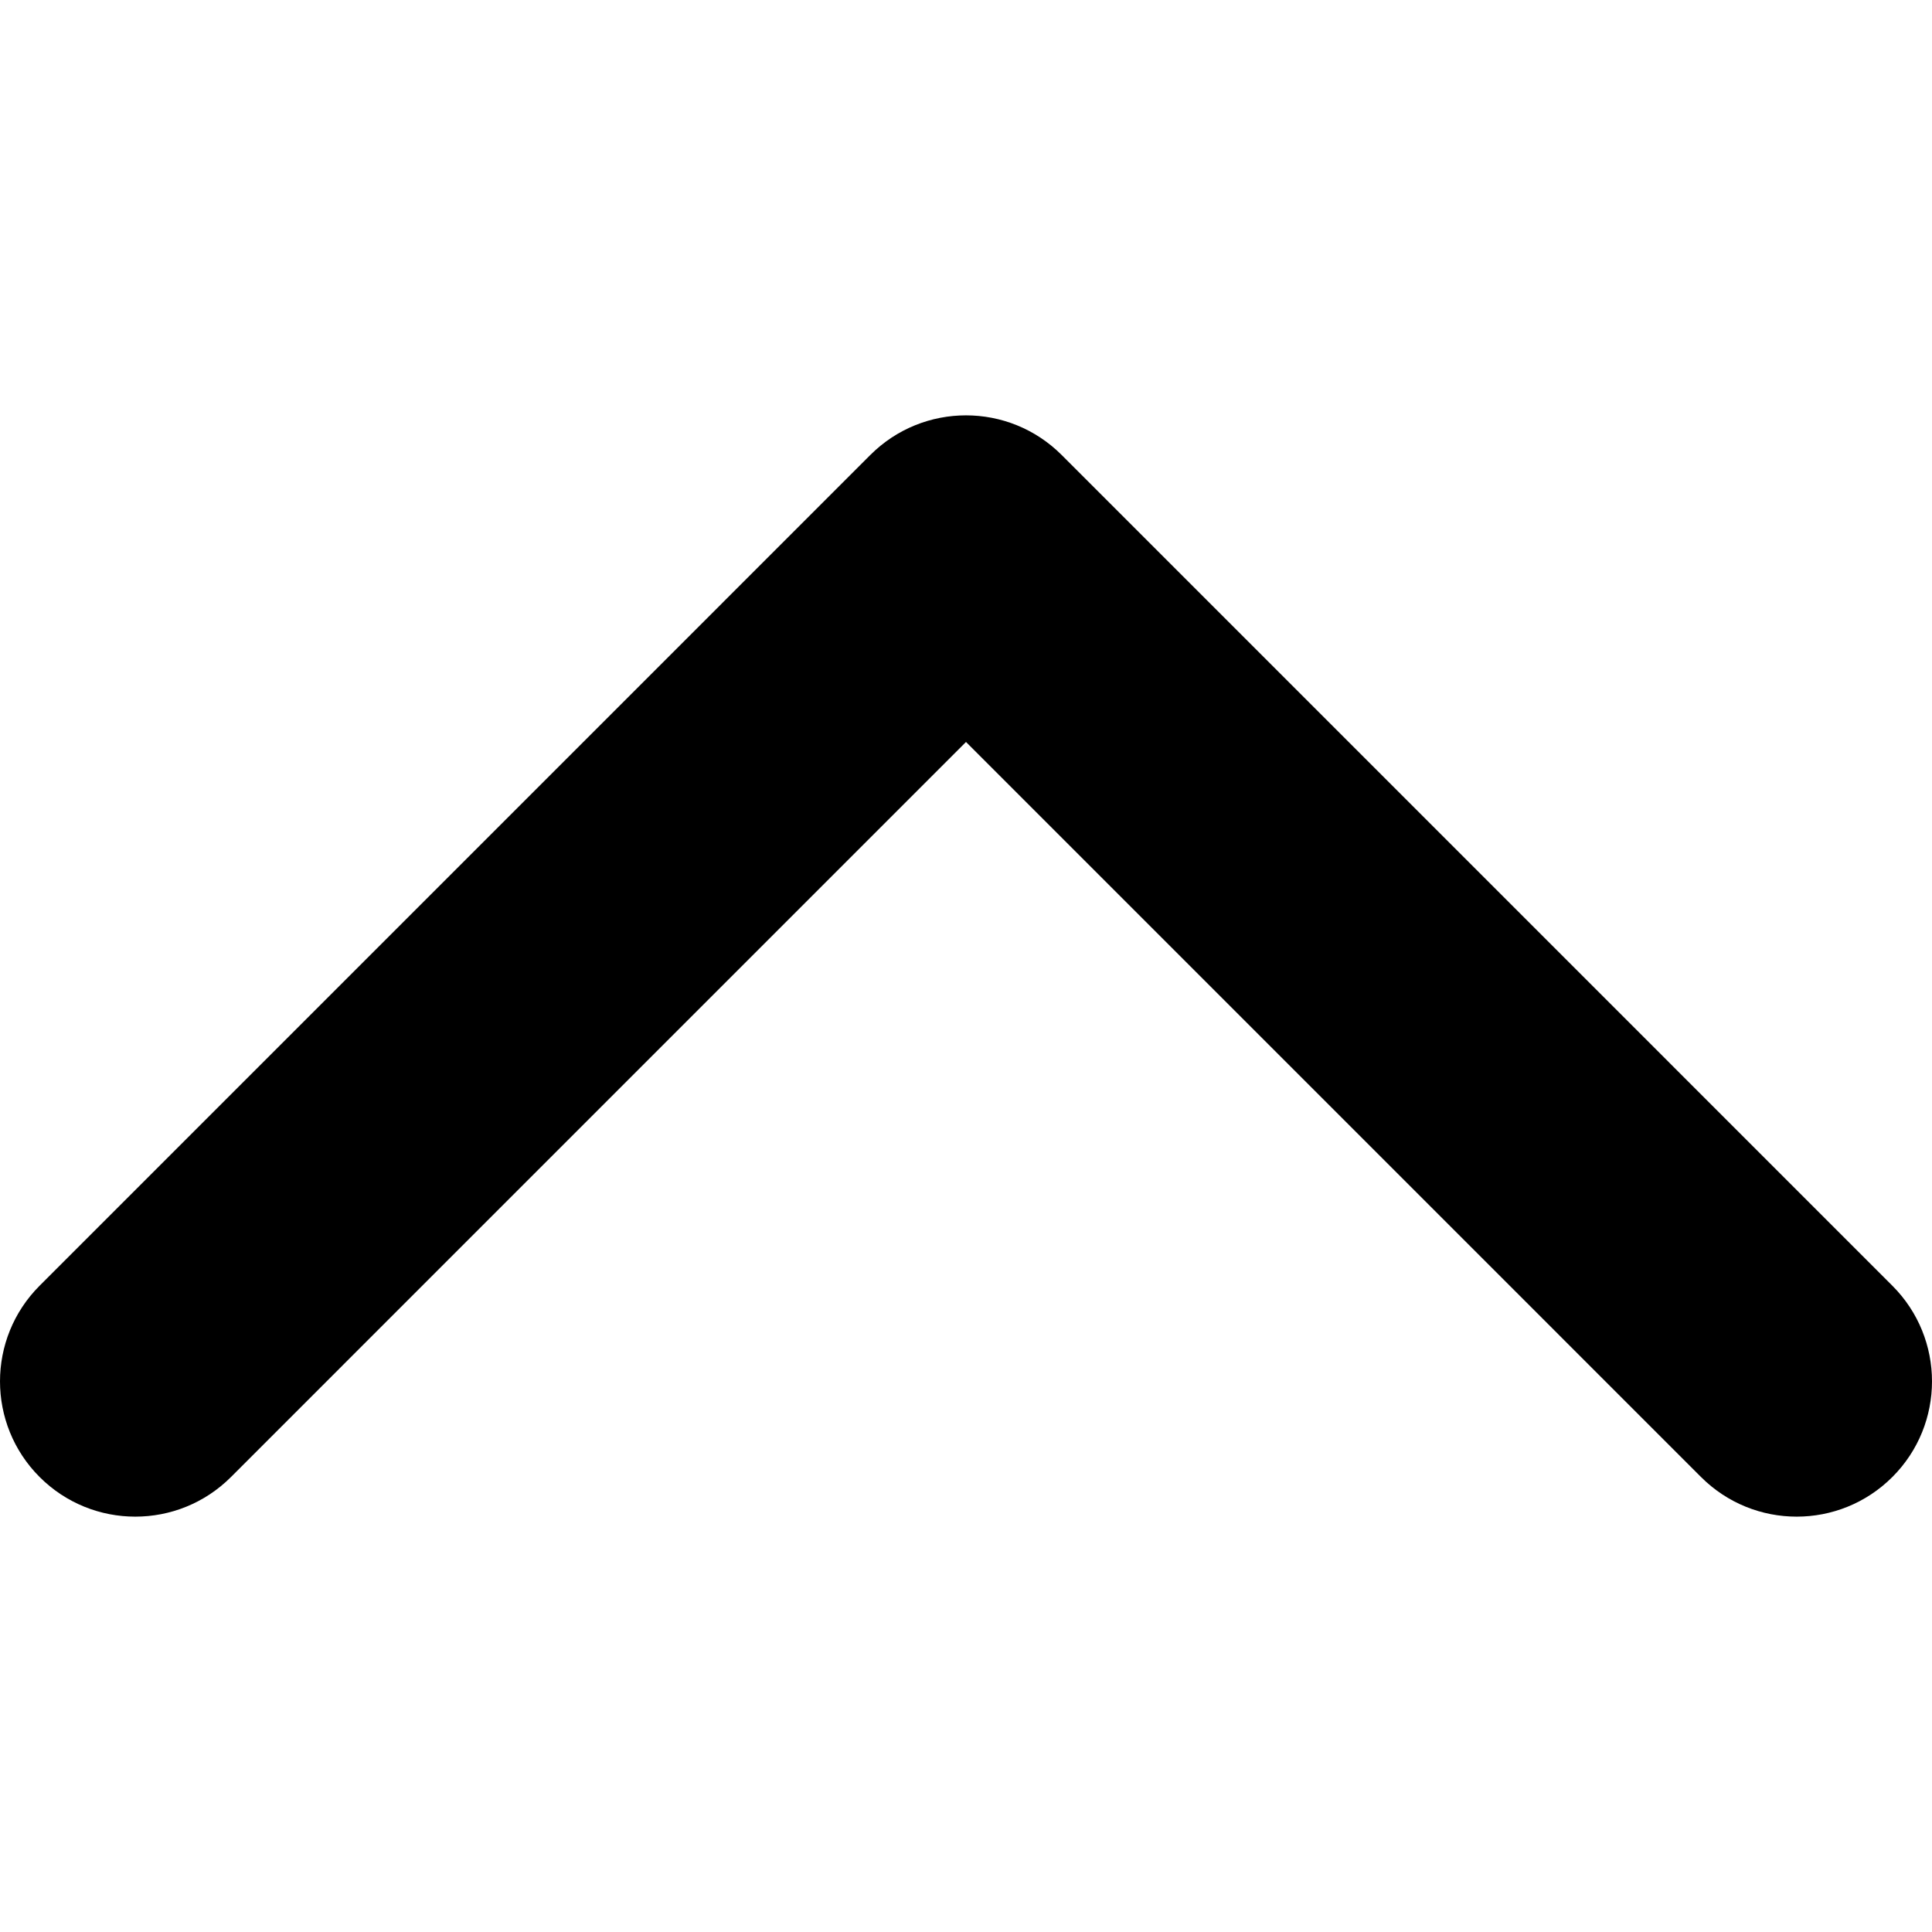
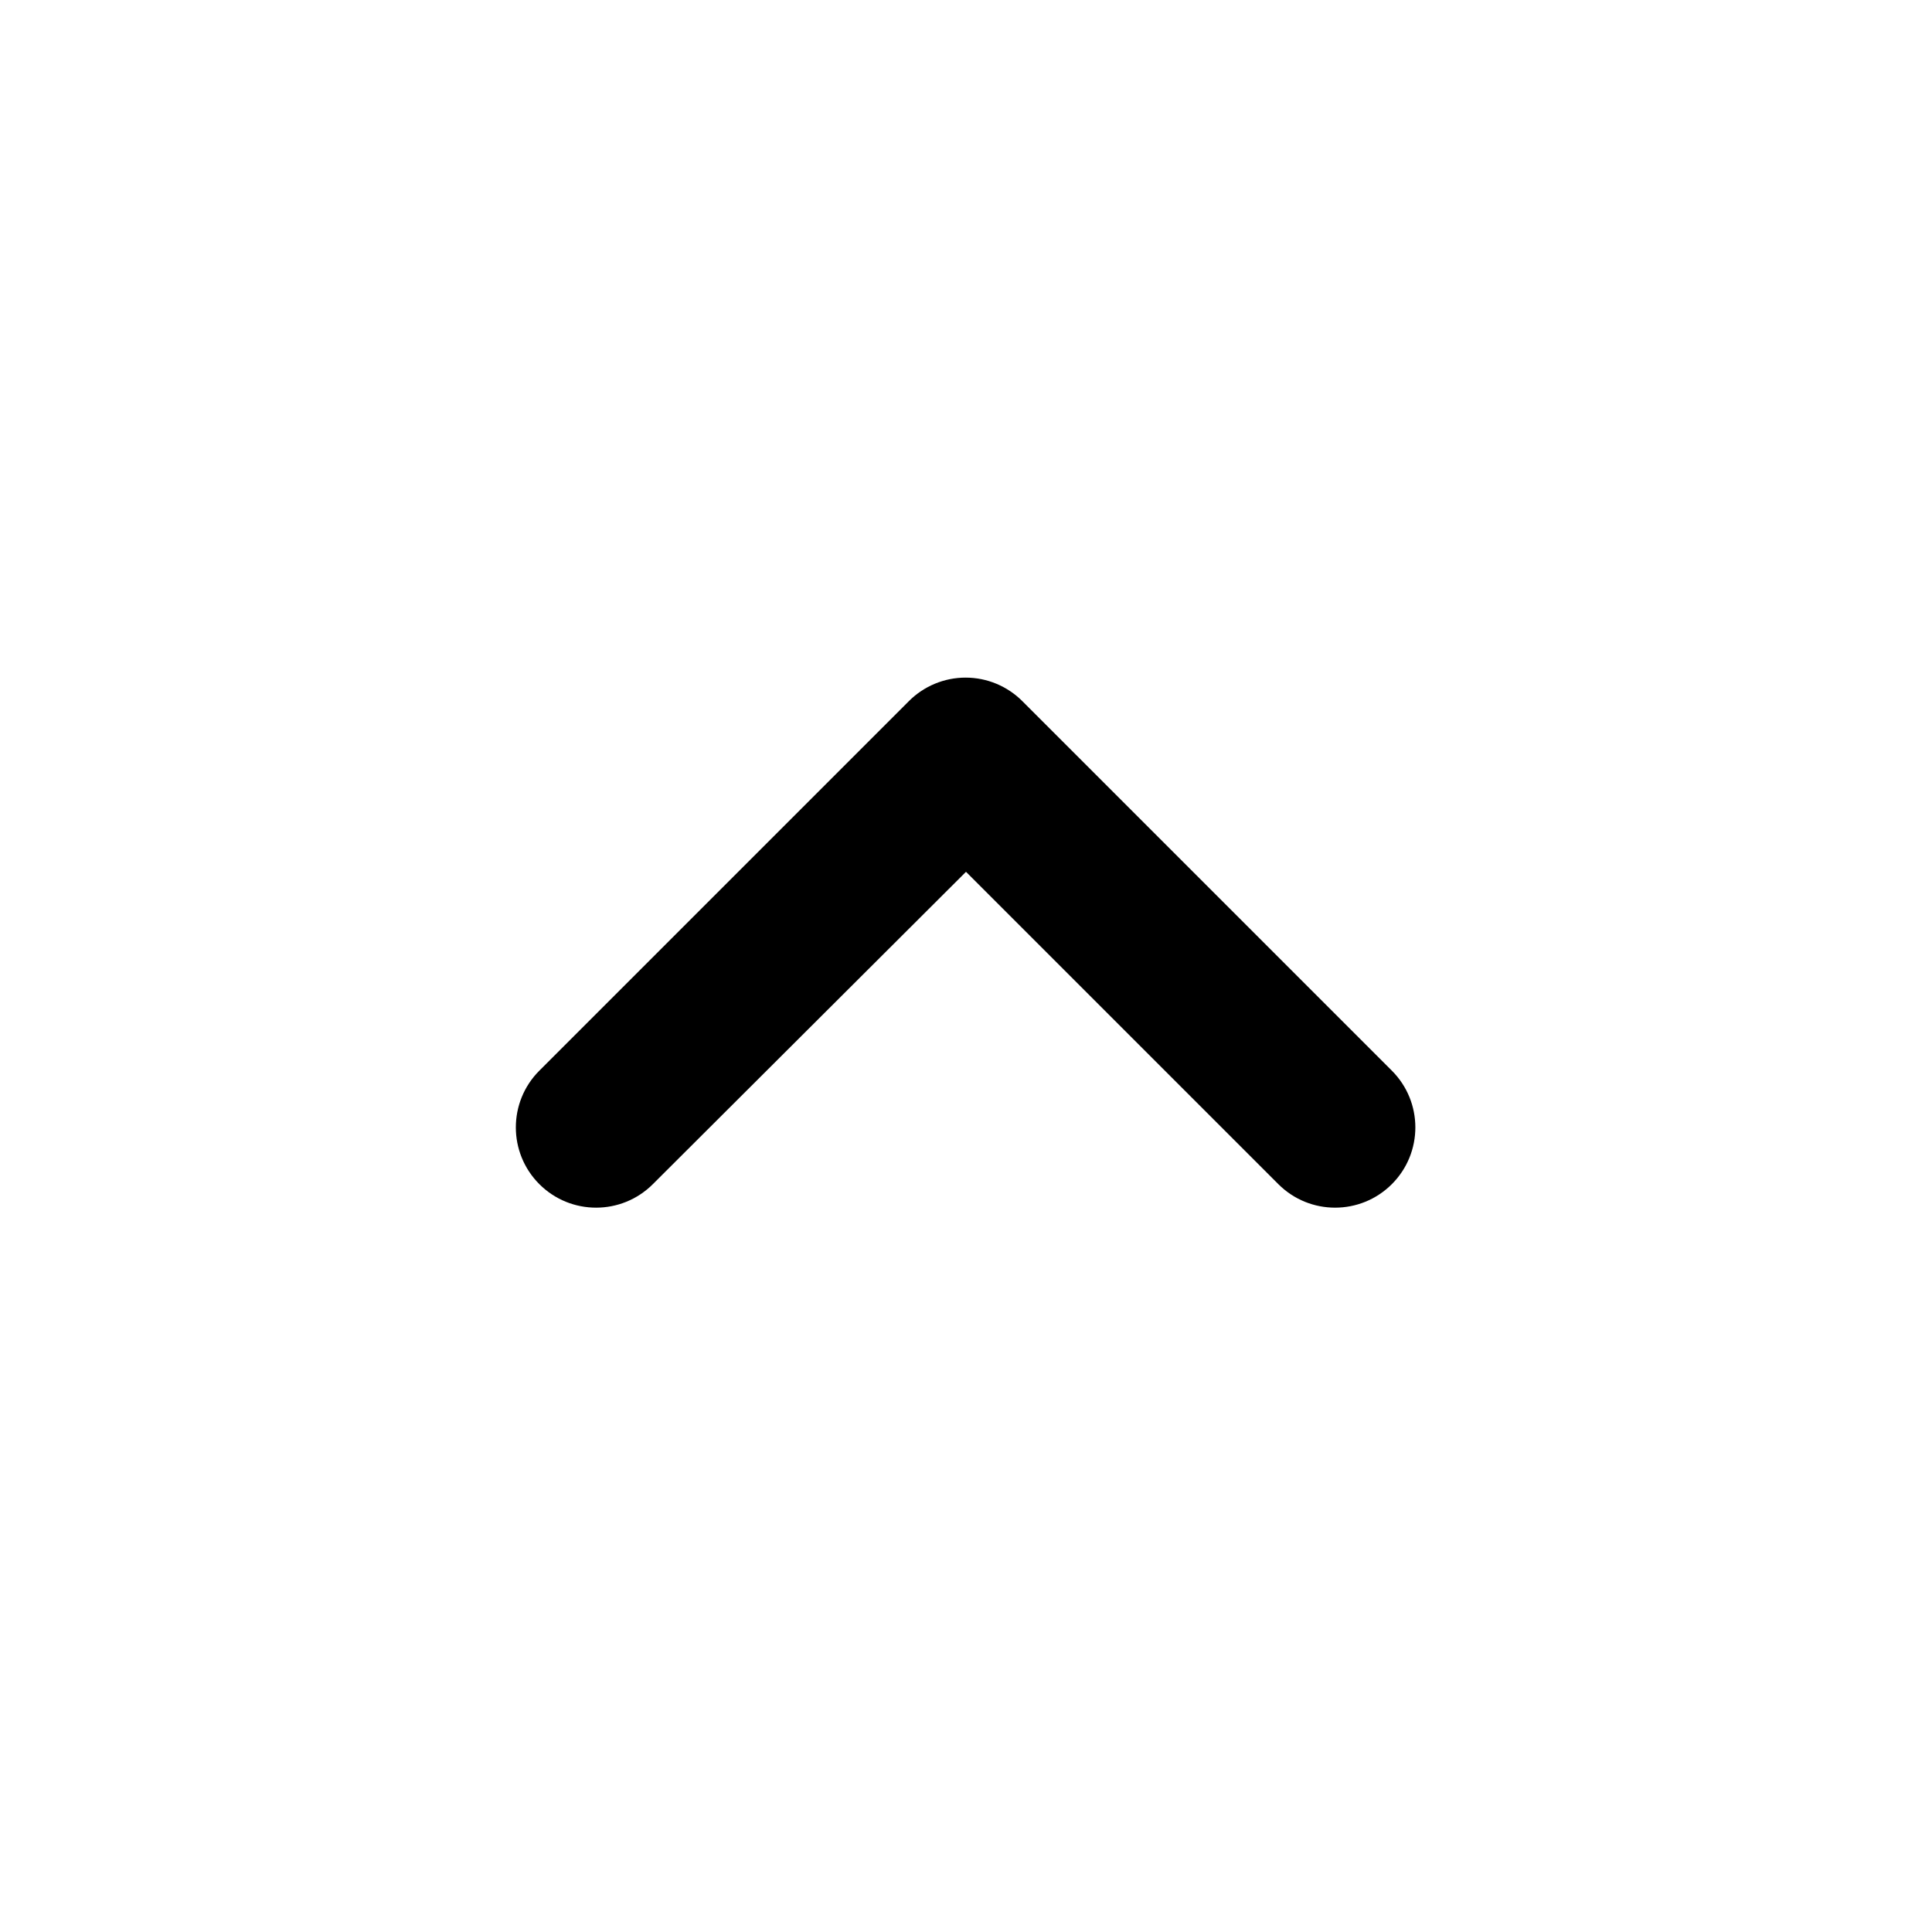
- <svg xmlns="http://www.w3.org/2000/svg" version="1.1" id="Capa_1" viewBox="0 0 451.847 451.846" xml:space="preserve">
-   <g>
-     <path d="M248.292,106.406l194.281,194.29c12.365,12.359,12.365,32.391,0,44.744c-12.354,12.354-32.391,12.354-44.744,0 L225.923,173.529L54.018,345.44c-12.36,12.354-32.395,12.354-44.748,0c-12.359-12.354-12.359-32.391,0-44.75L203.554,106.4 c6.18-6.174,14.271-9.259,22.369-9.259C234.018,97.141,242.115,100.232,248.292,106.406z" />
-   </g>
+ <svg xmlns="http://www.w3.org/2000/svg" width="24" height="24" viewBox="0 0 24 24">
+   <path fill="none" d="M0 0h24v24H0V0z" />
+   <path d="M11.29 8.71L6.7 13.3a.996.996 0 1 0 1.41 1.41L12 10.83l3.88 3.88a.996.996 0 1 0 1.41-1.41L12.7 8.71a.996.996 0 0 0-1.41 0z" />
</svg>
